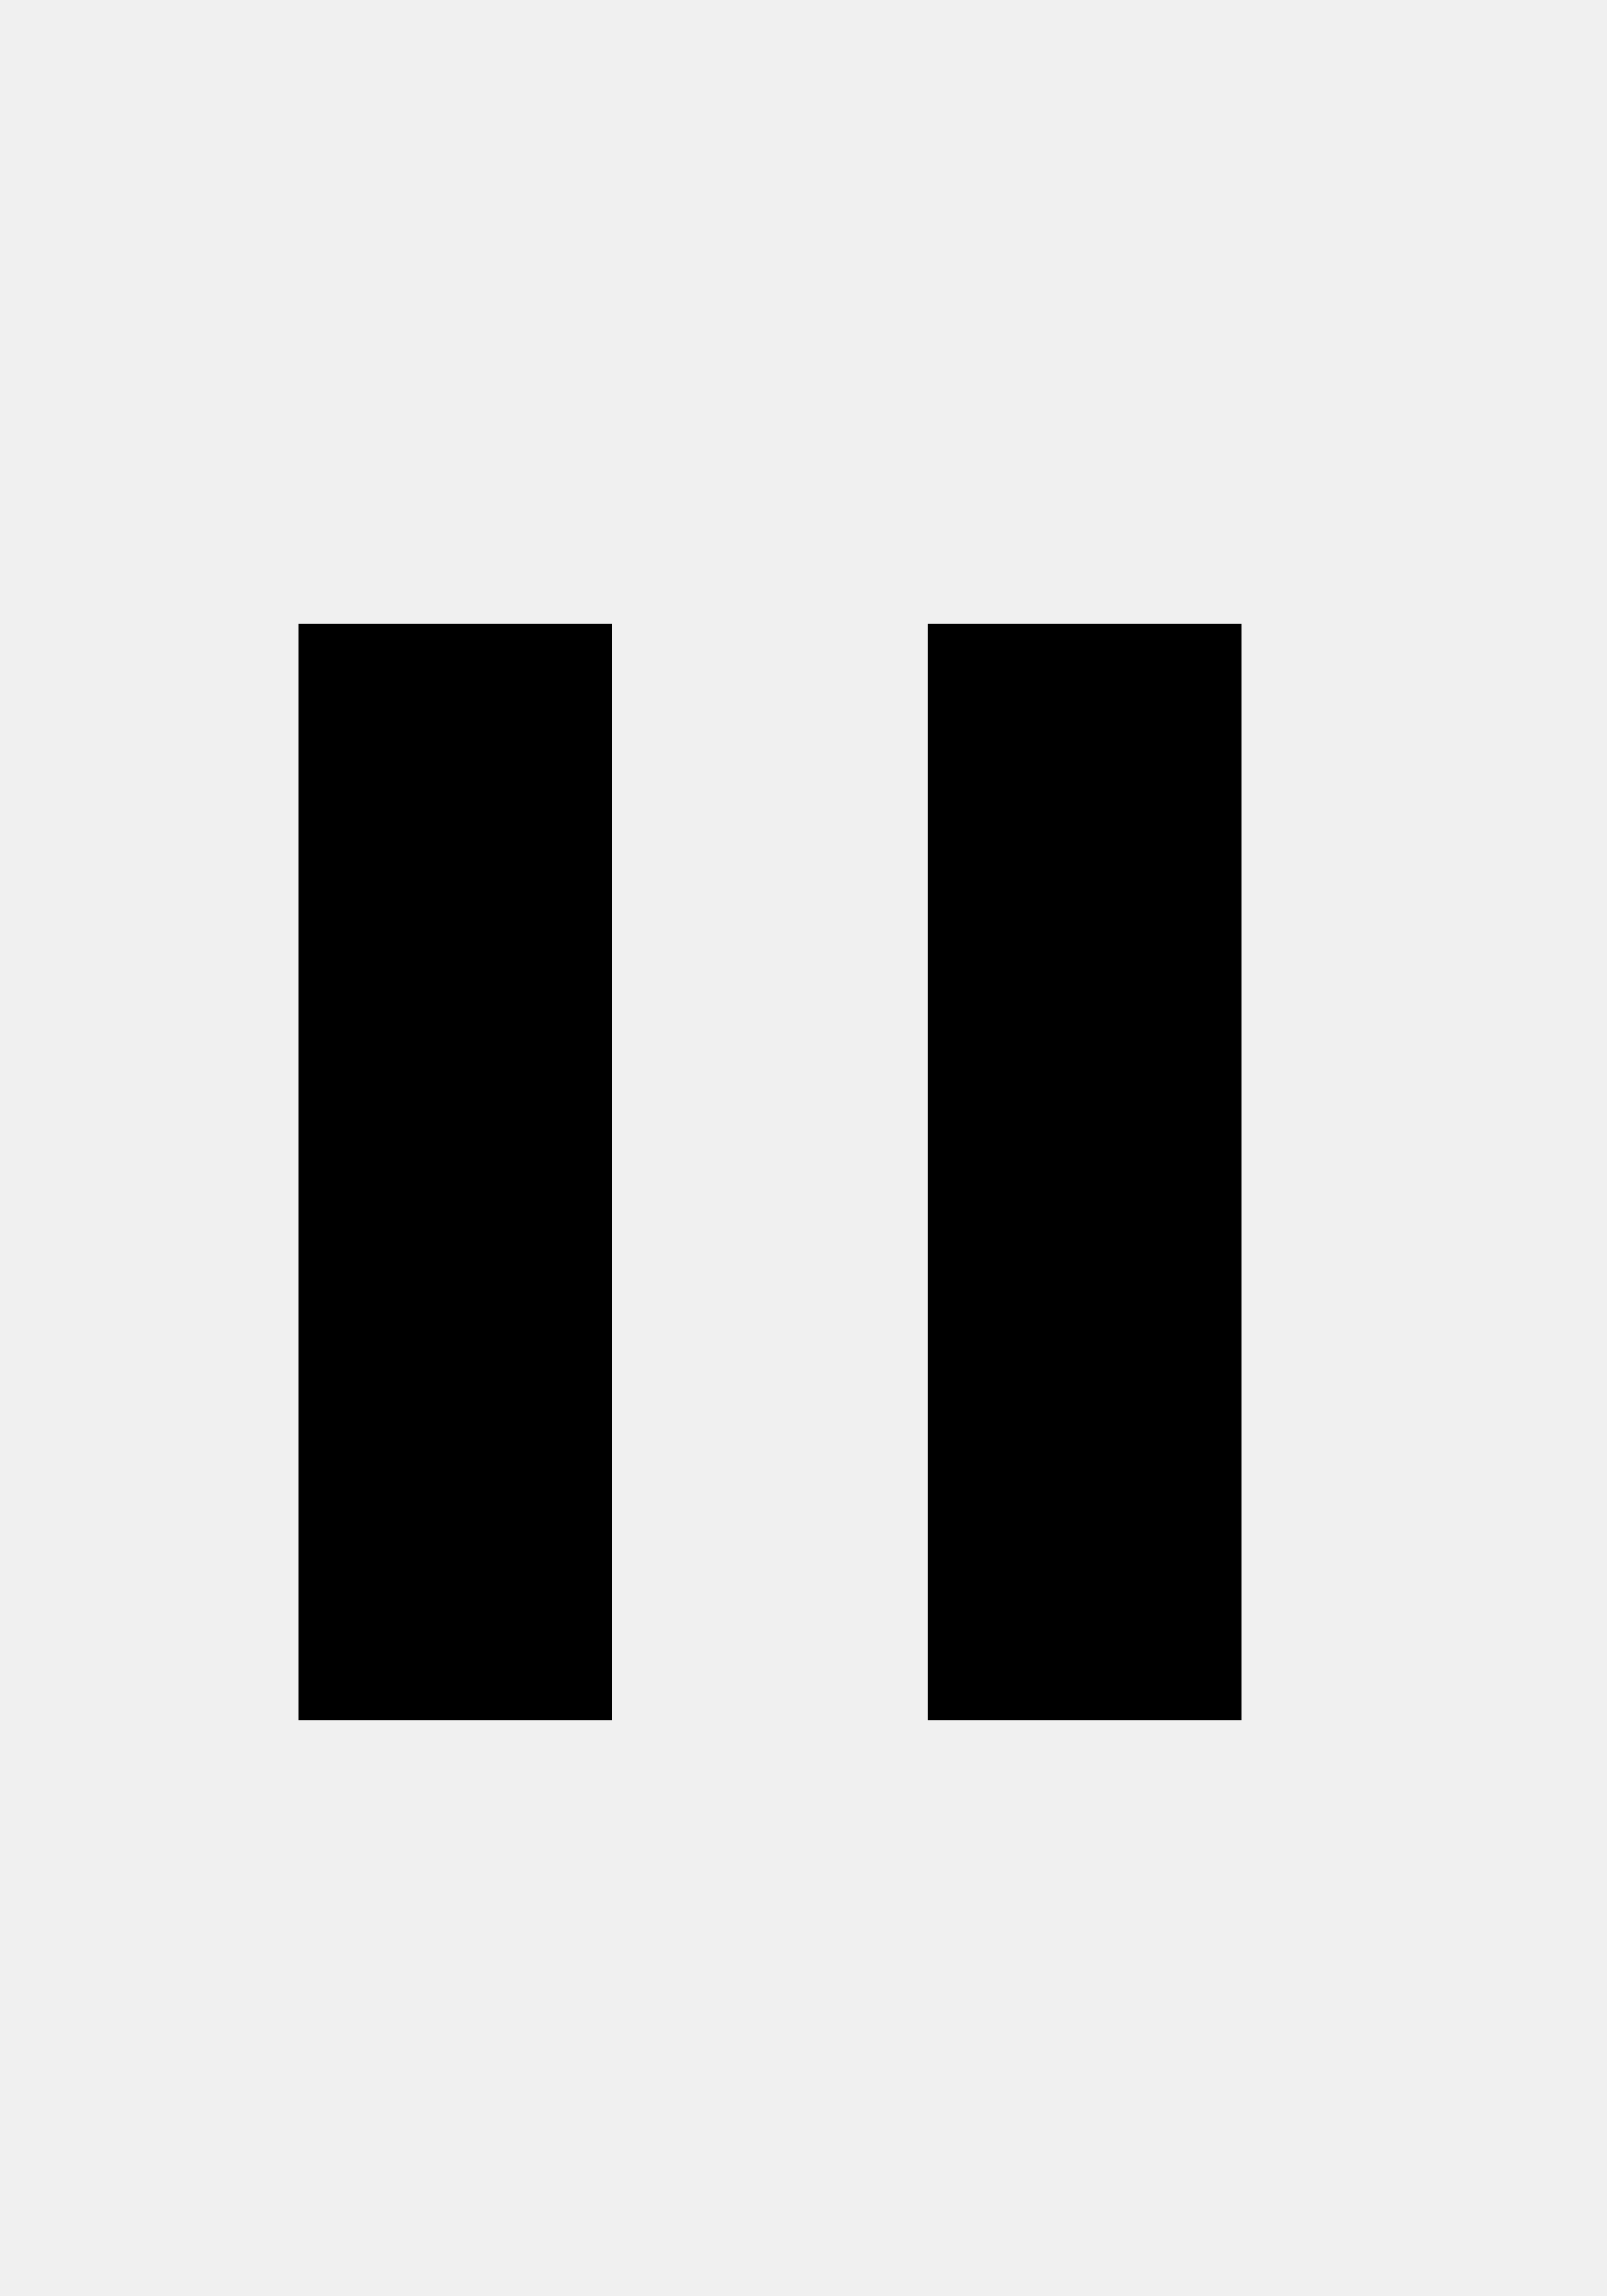
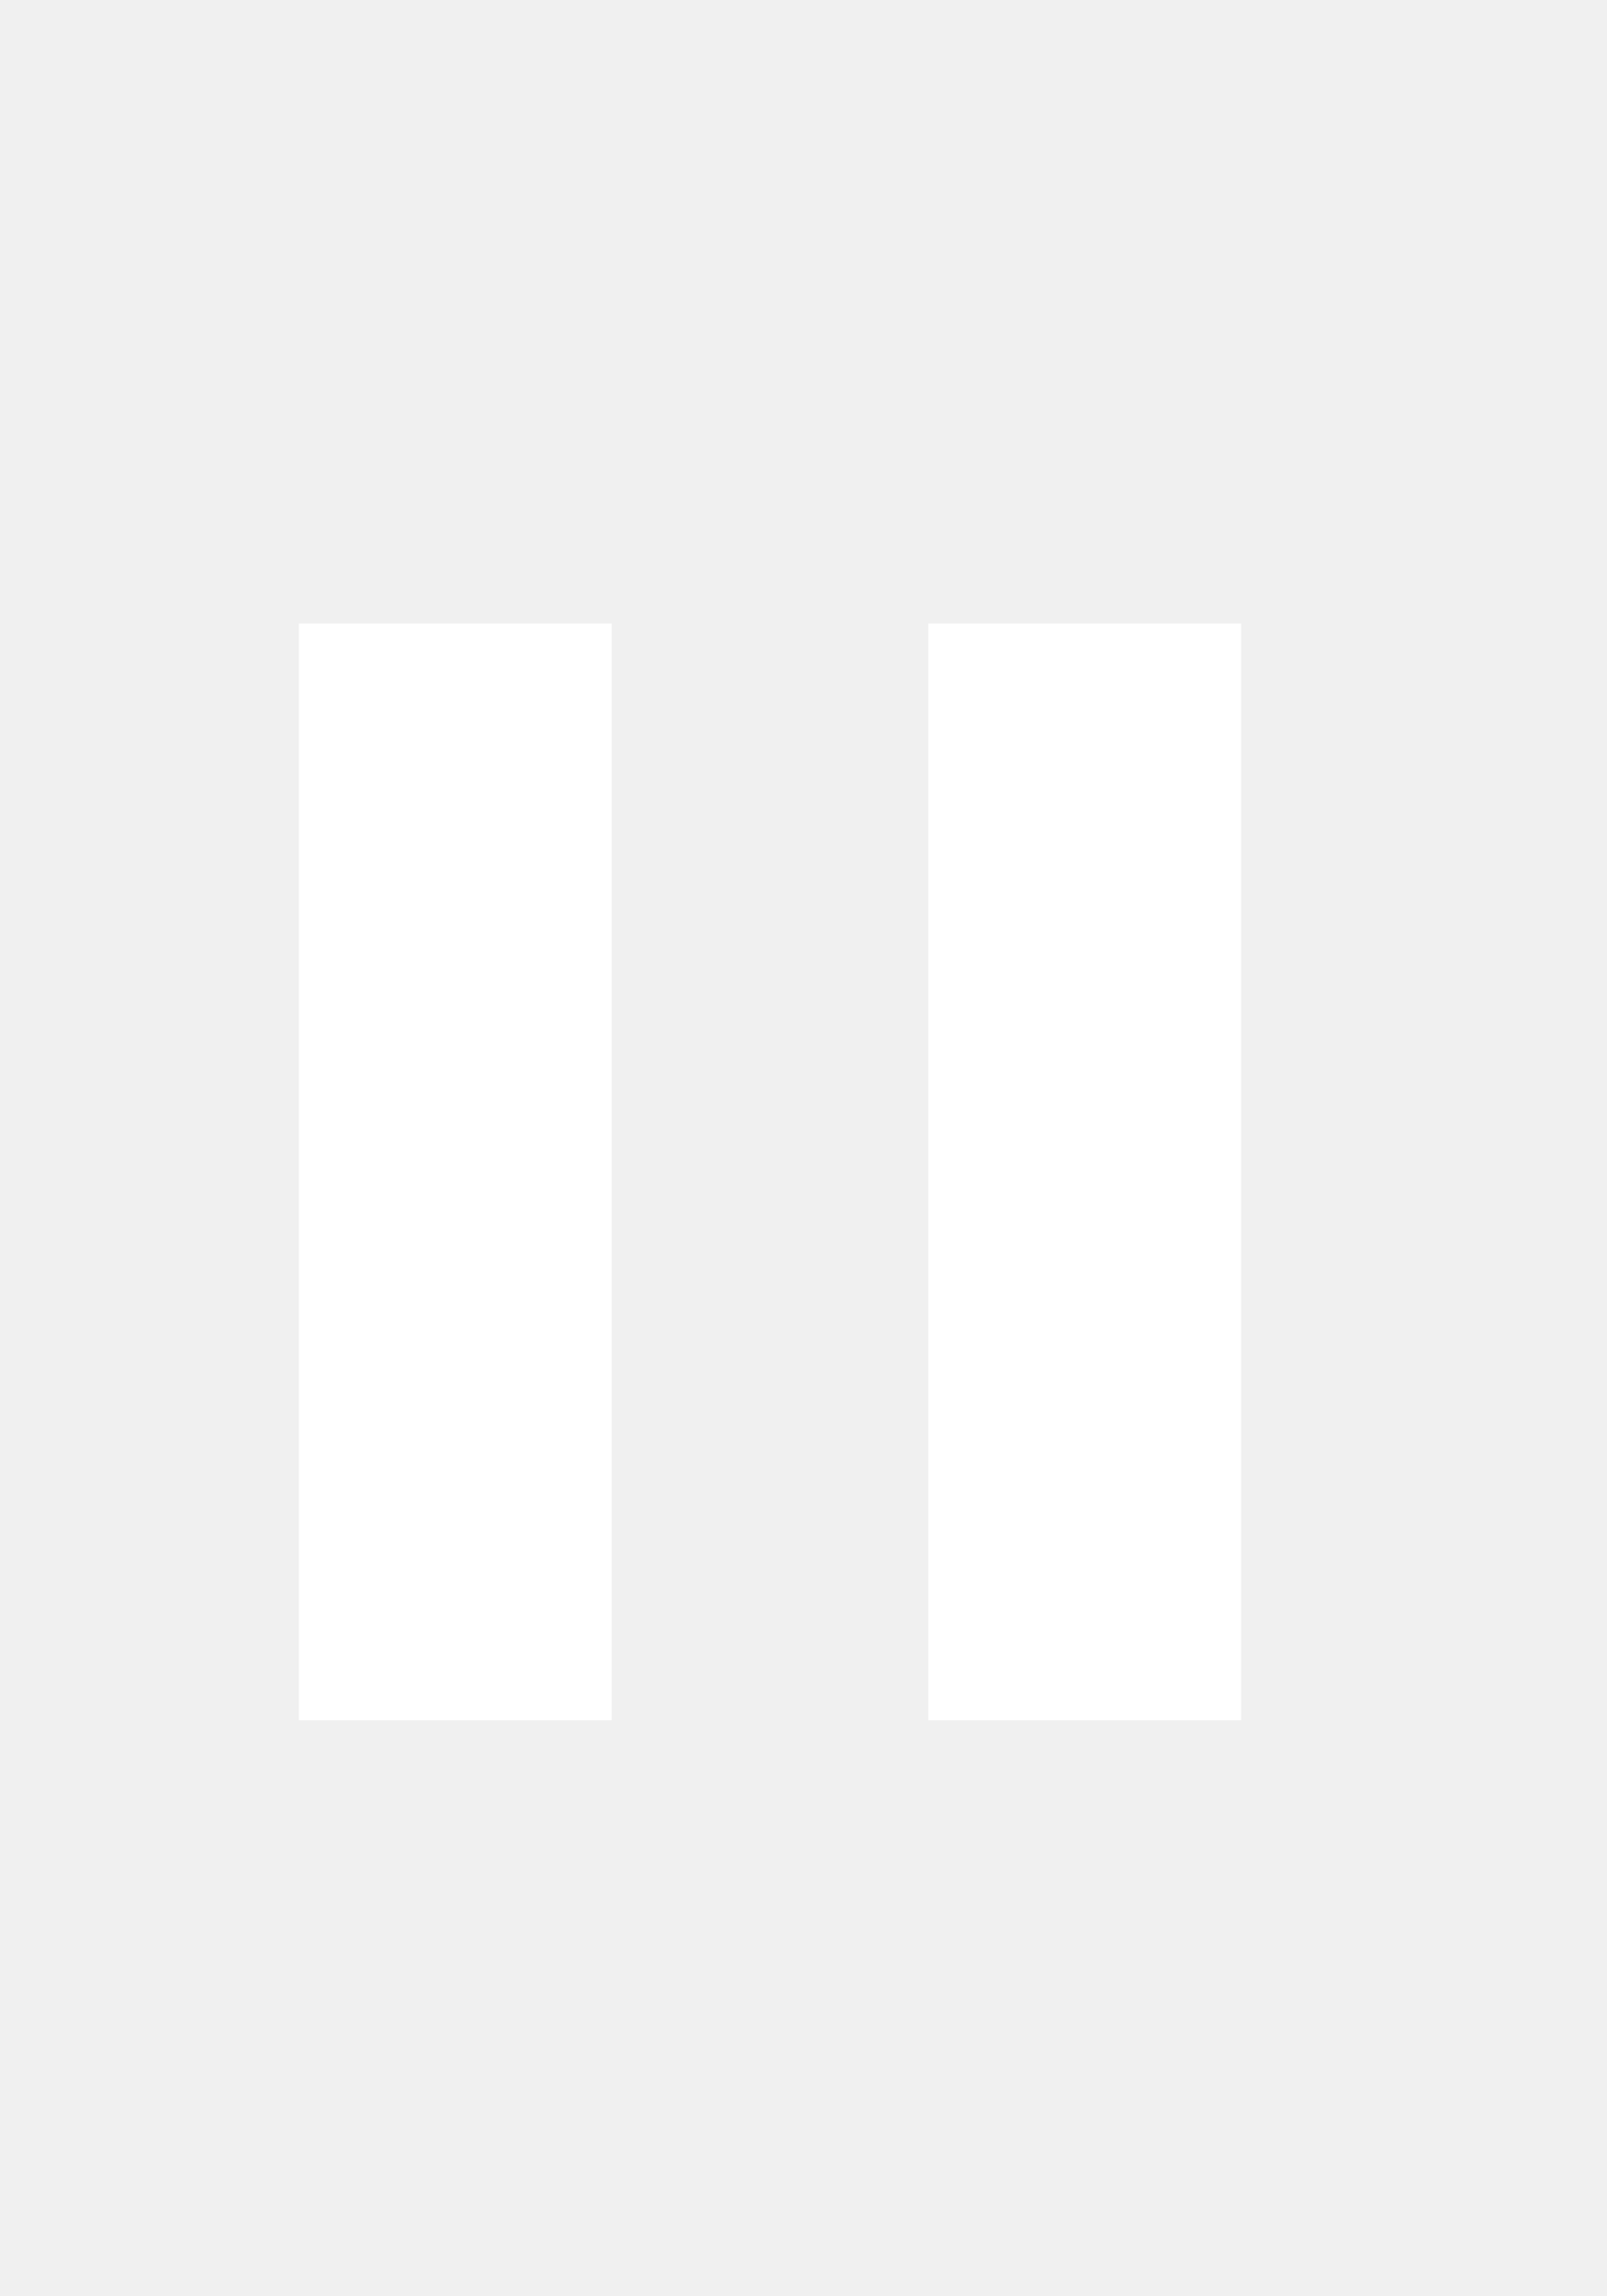
<svg xmlns="http://www.w3.org/2000/svg" class="pause" width="28" height="40" viewBox="3 -4 28 40">
-   <path transform="scale(0.0320625 0.0320625)" d="M598,214h170v596h-170v-596zM256 810v-596h170v596h-170z" />
+   <path fill="#fff" transform="scale(0.0320625 0.0320625)" d="M598,214h170v596h-170v-596zM256 810v-596h170v596h-170z" />
</svg>
